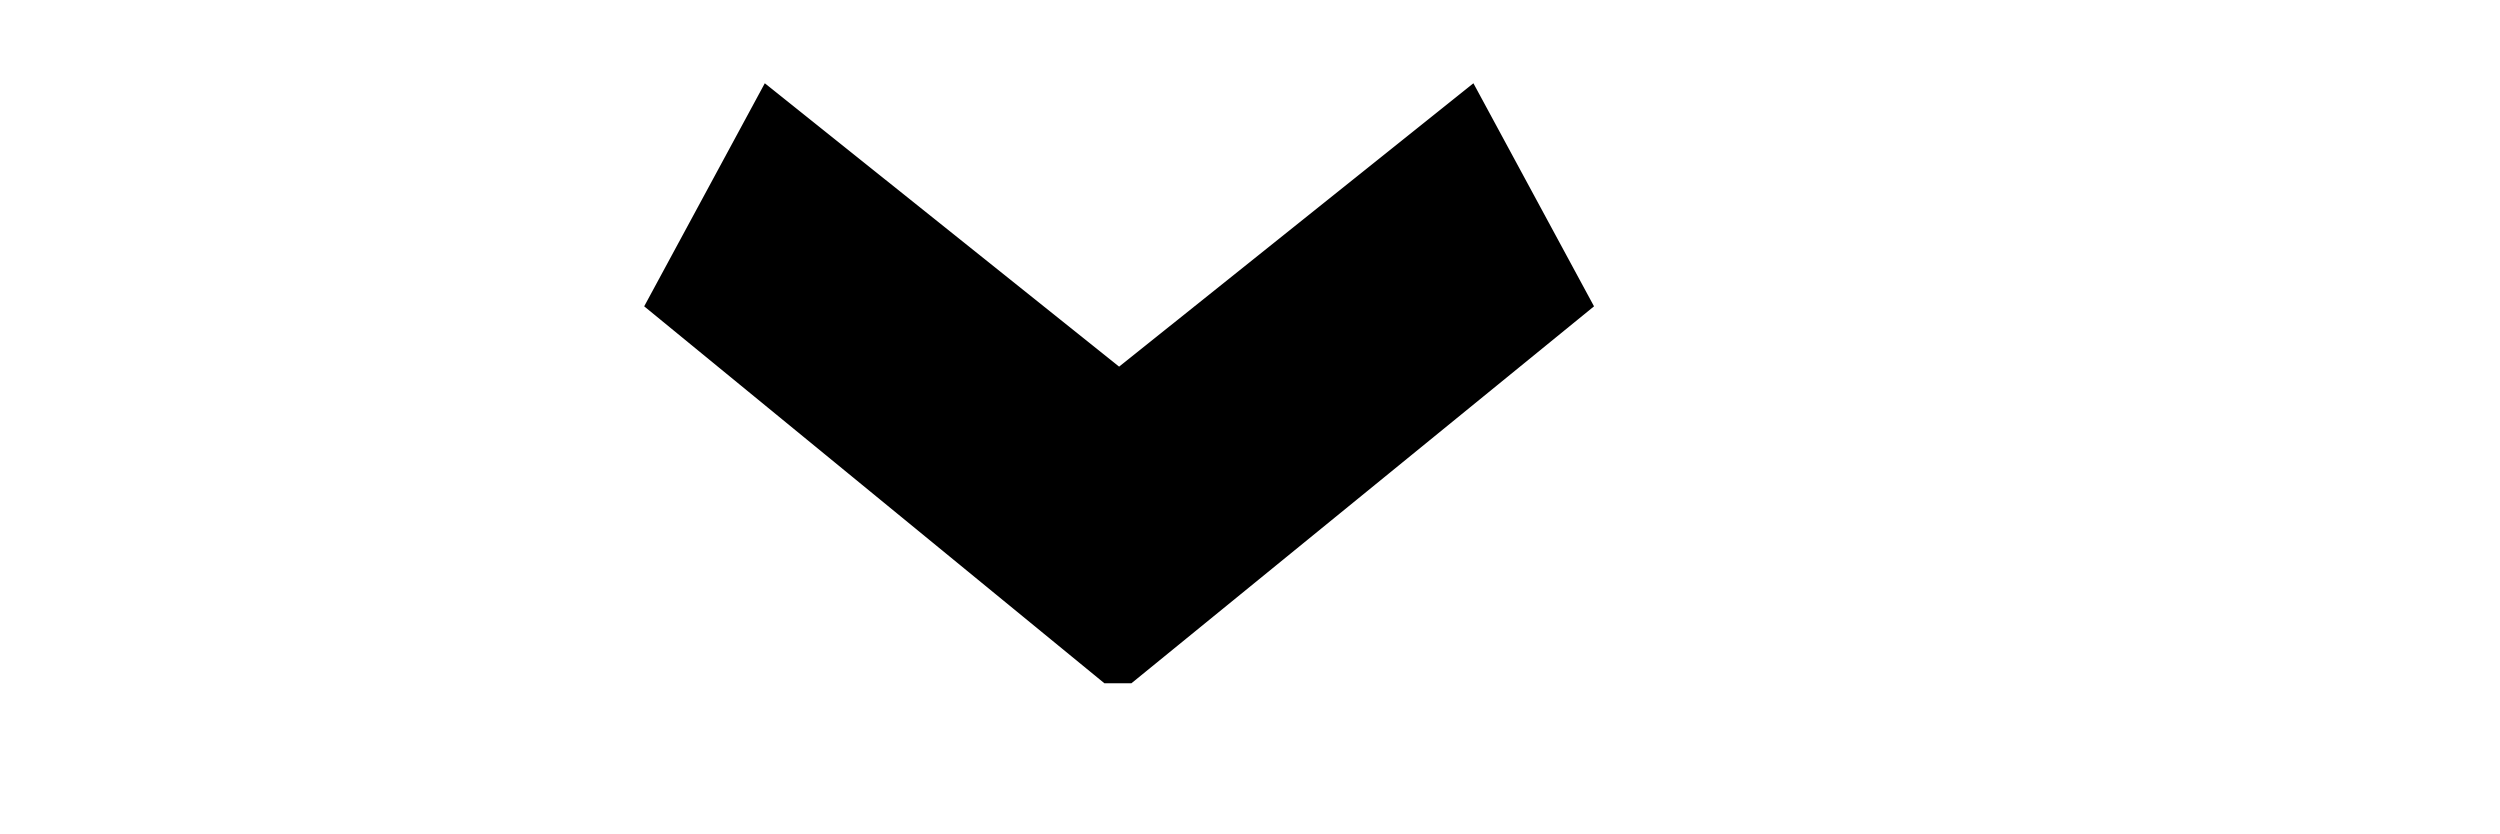
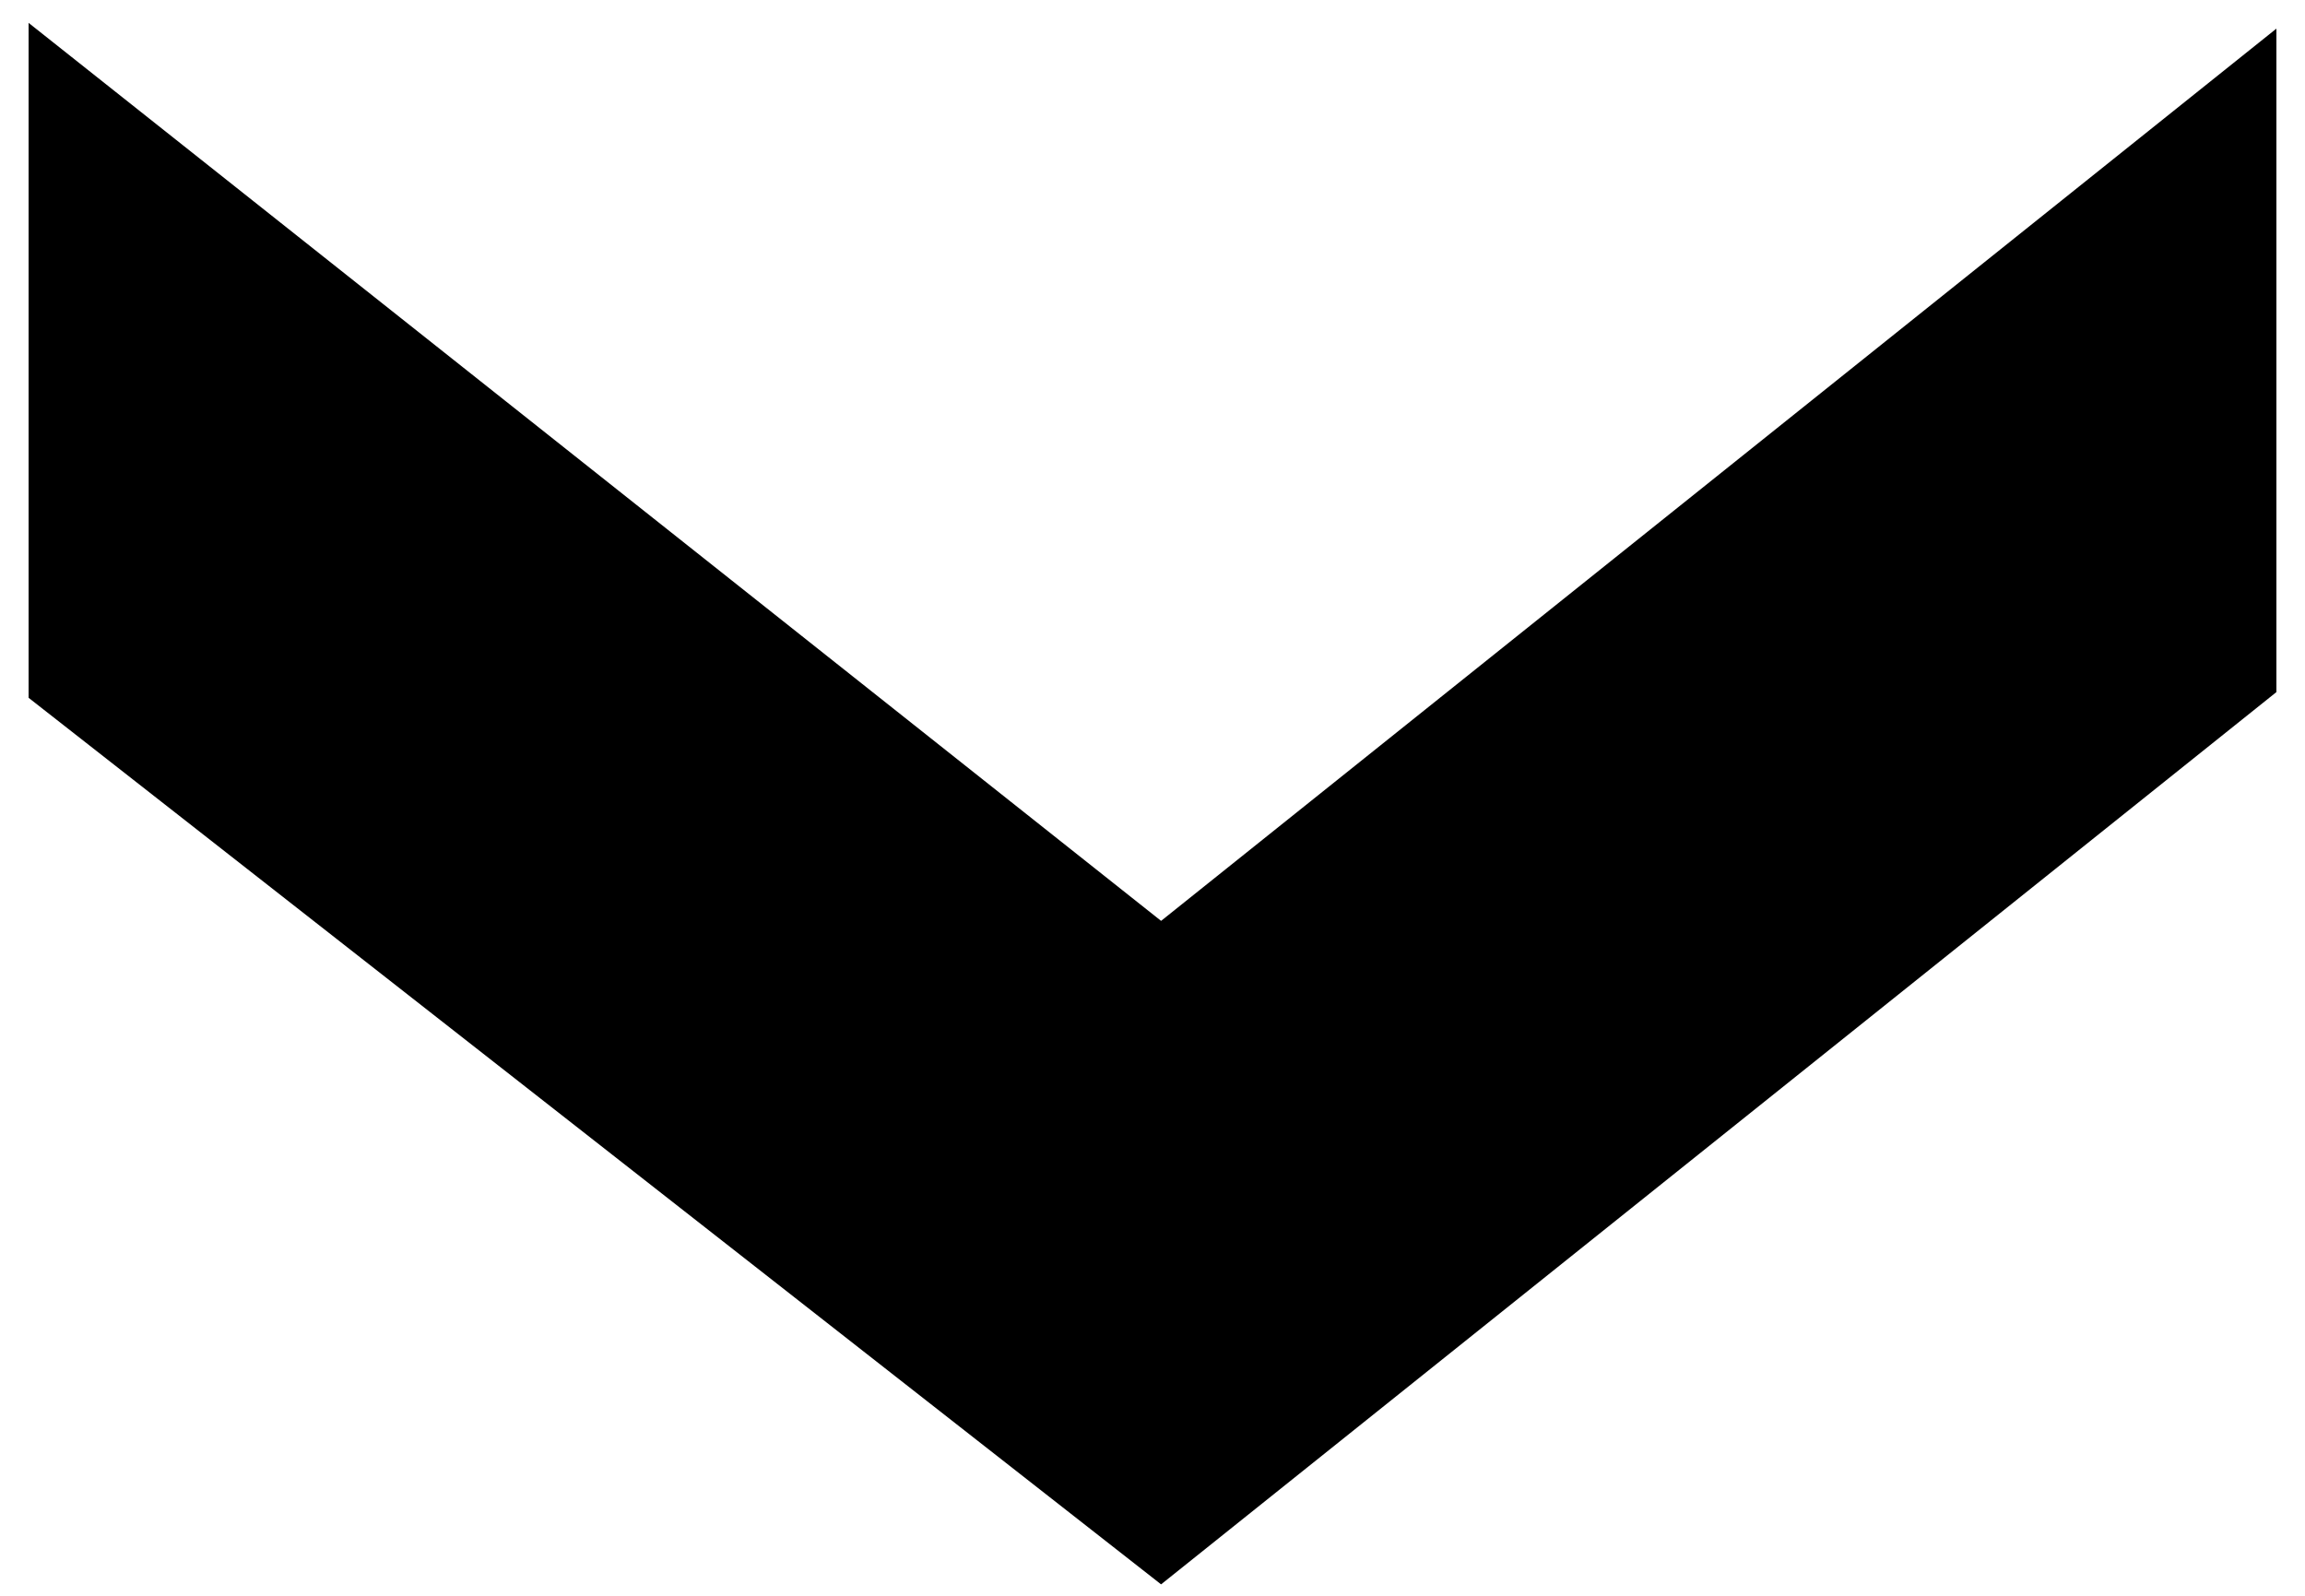
- <svg xmlns="http://www.w3.org/2000/svg" width="114" height="38" viewBox="0 0 114 38">
-   <text id="_" data-name="›" transform="translate(25) rotate(90)" font-size="95" font-family="Museo-700, Museo" font-weight="700">
-     <tspan x="0" y="0">›</tspan>
-   </text>
+ <svg xmlns="http://www.w3.org/2000/svg" version="1.1" id="Layer_1" x="0px" y="0px" viewBox="0 0 40.3 27.9" style="enable-background:new 0 0 40.3 27.9;" xml:space="preserve">
+   <polygon points="0.5,0.4 0.5,12.2 20.3,27.7 39.8,12.1 39.8,0.5 20.3,16.1 " />
</svg>
